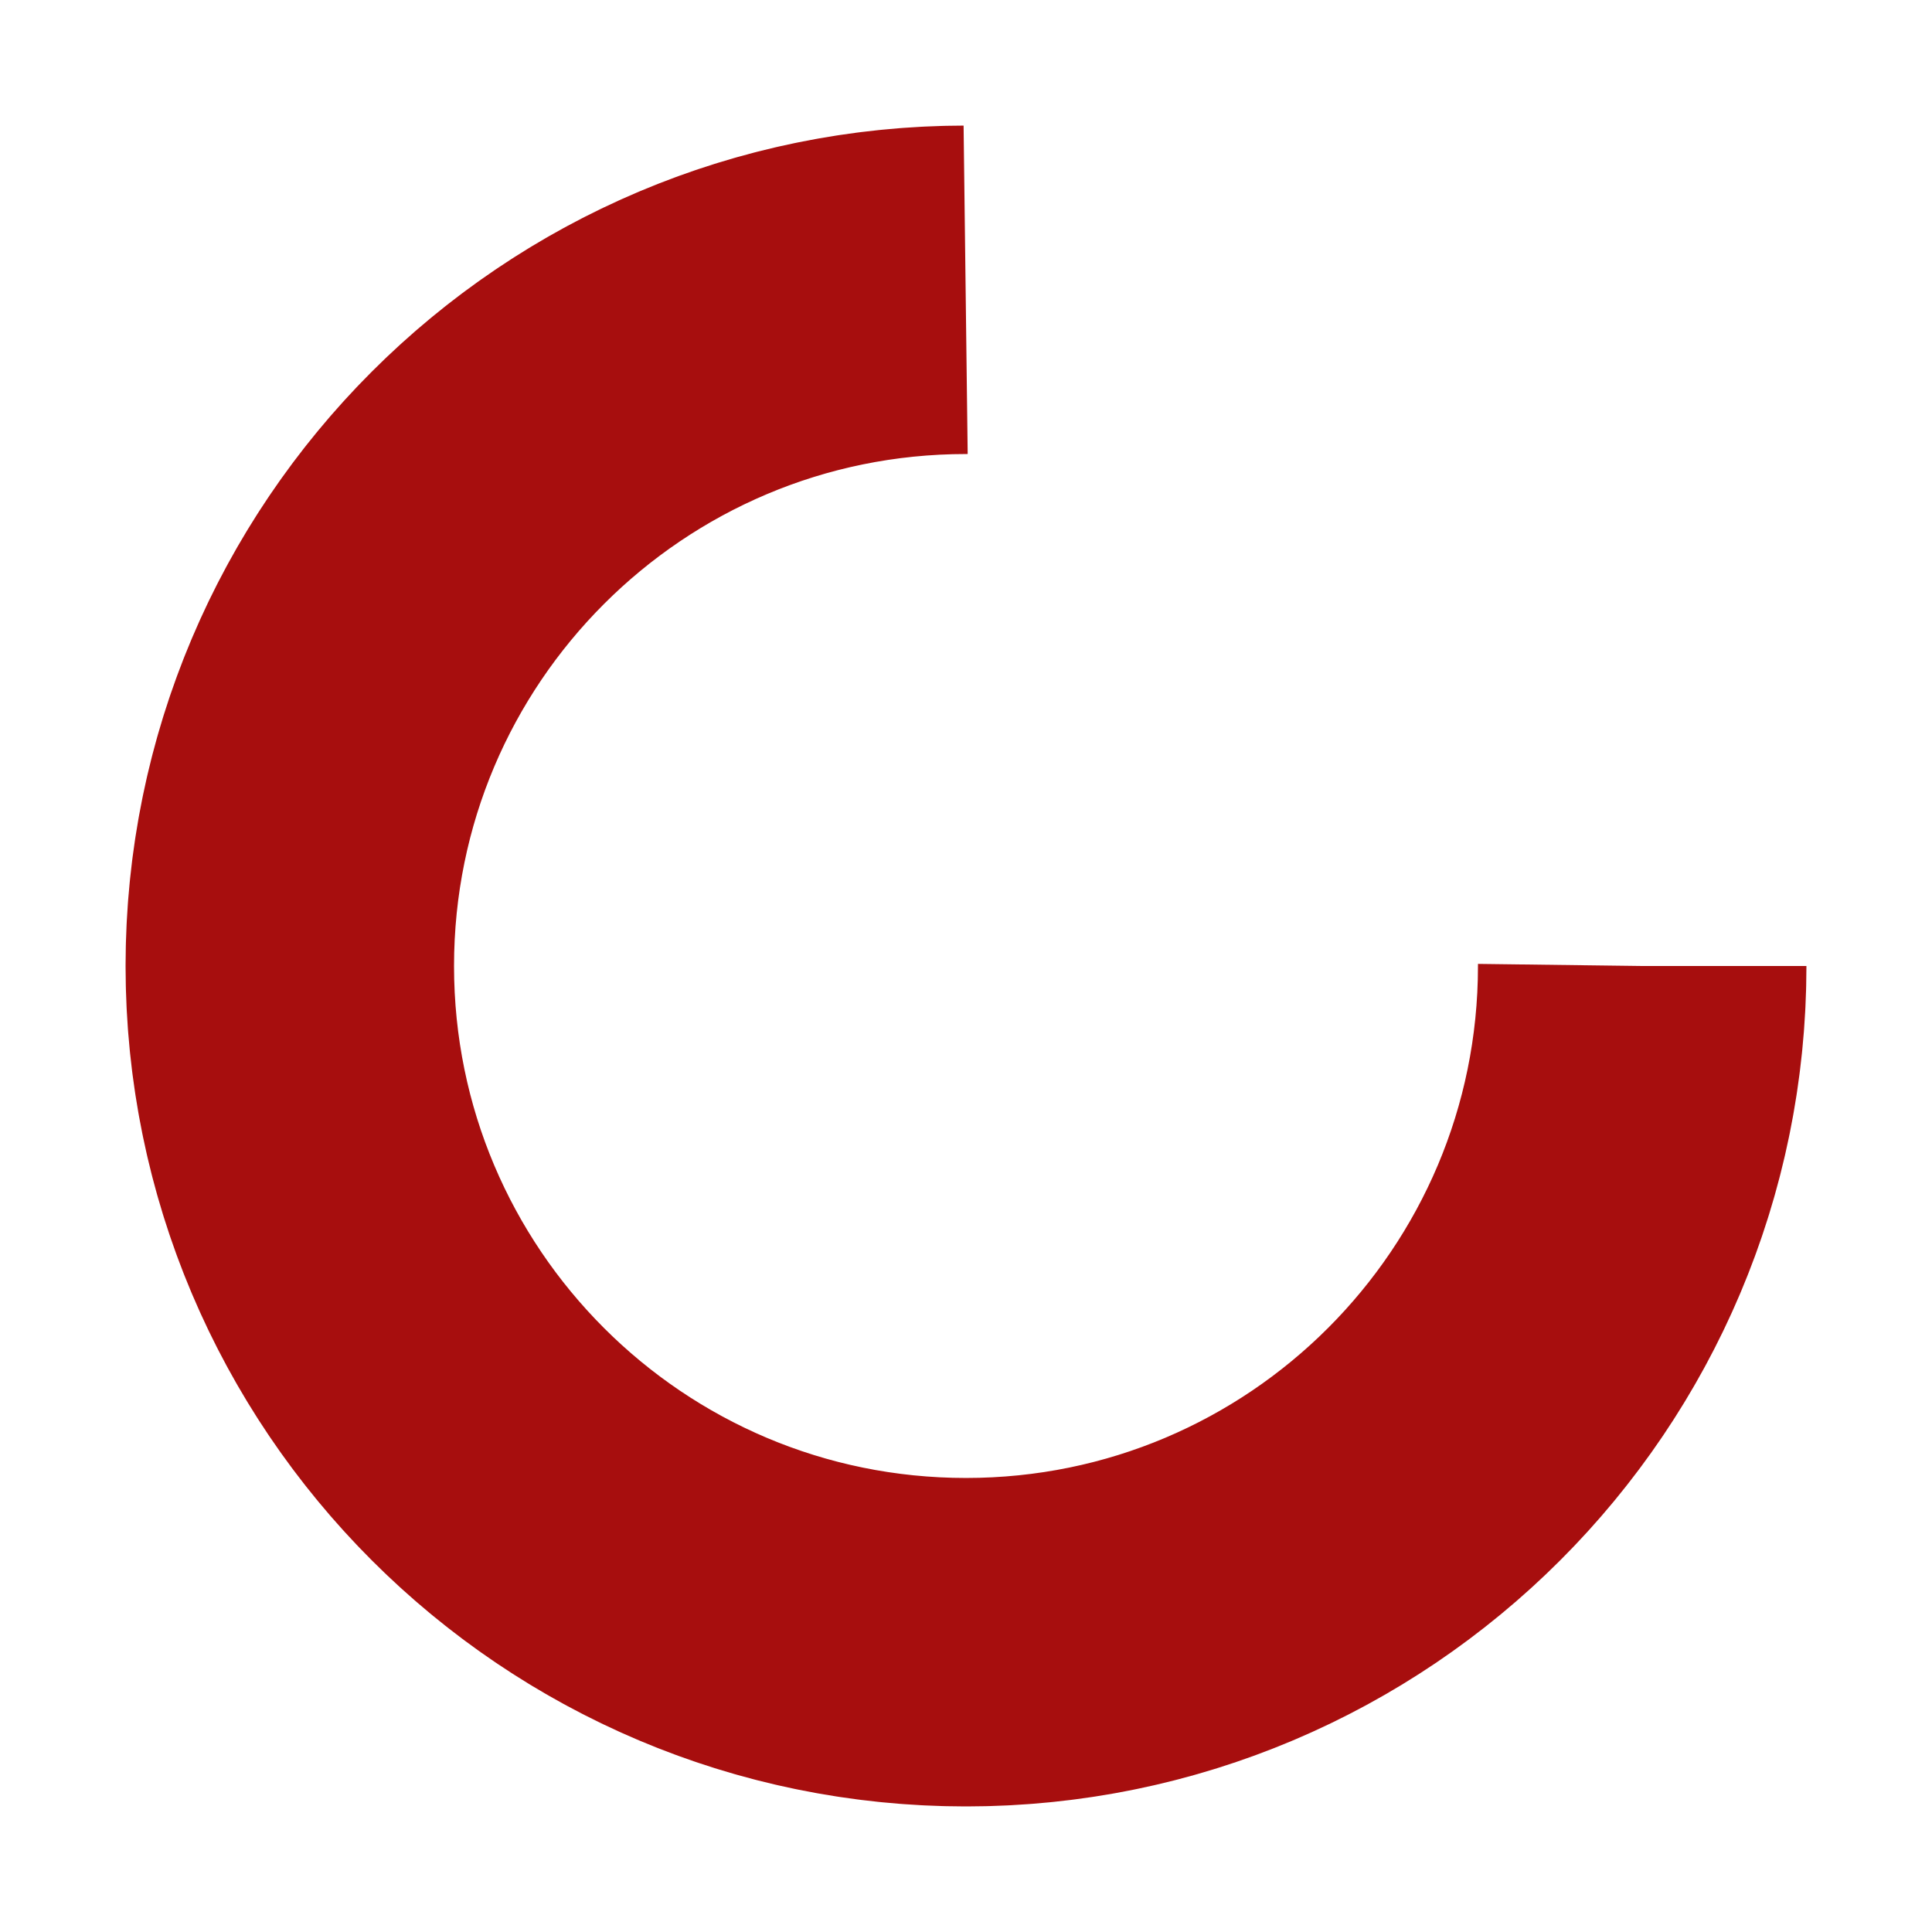
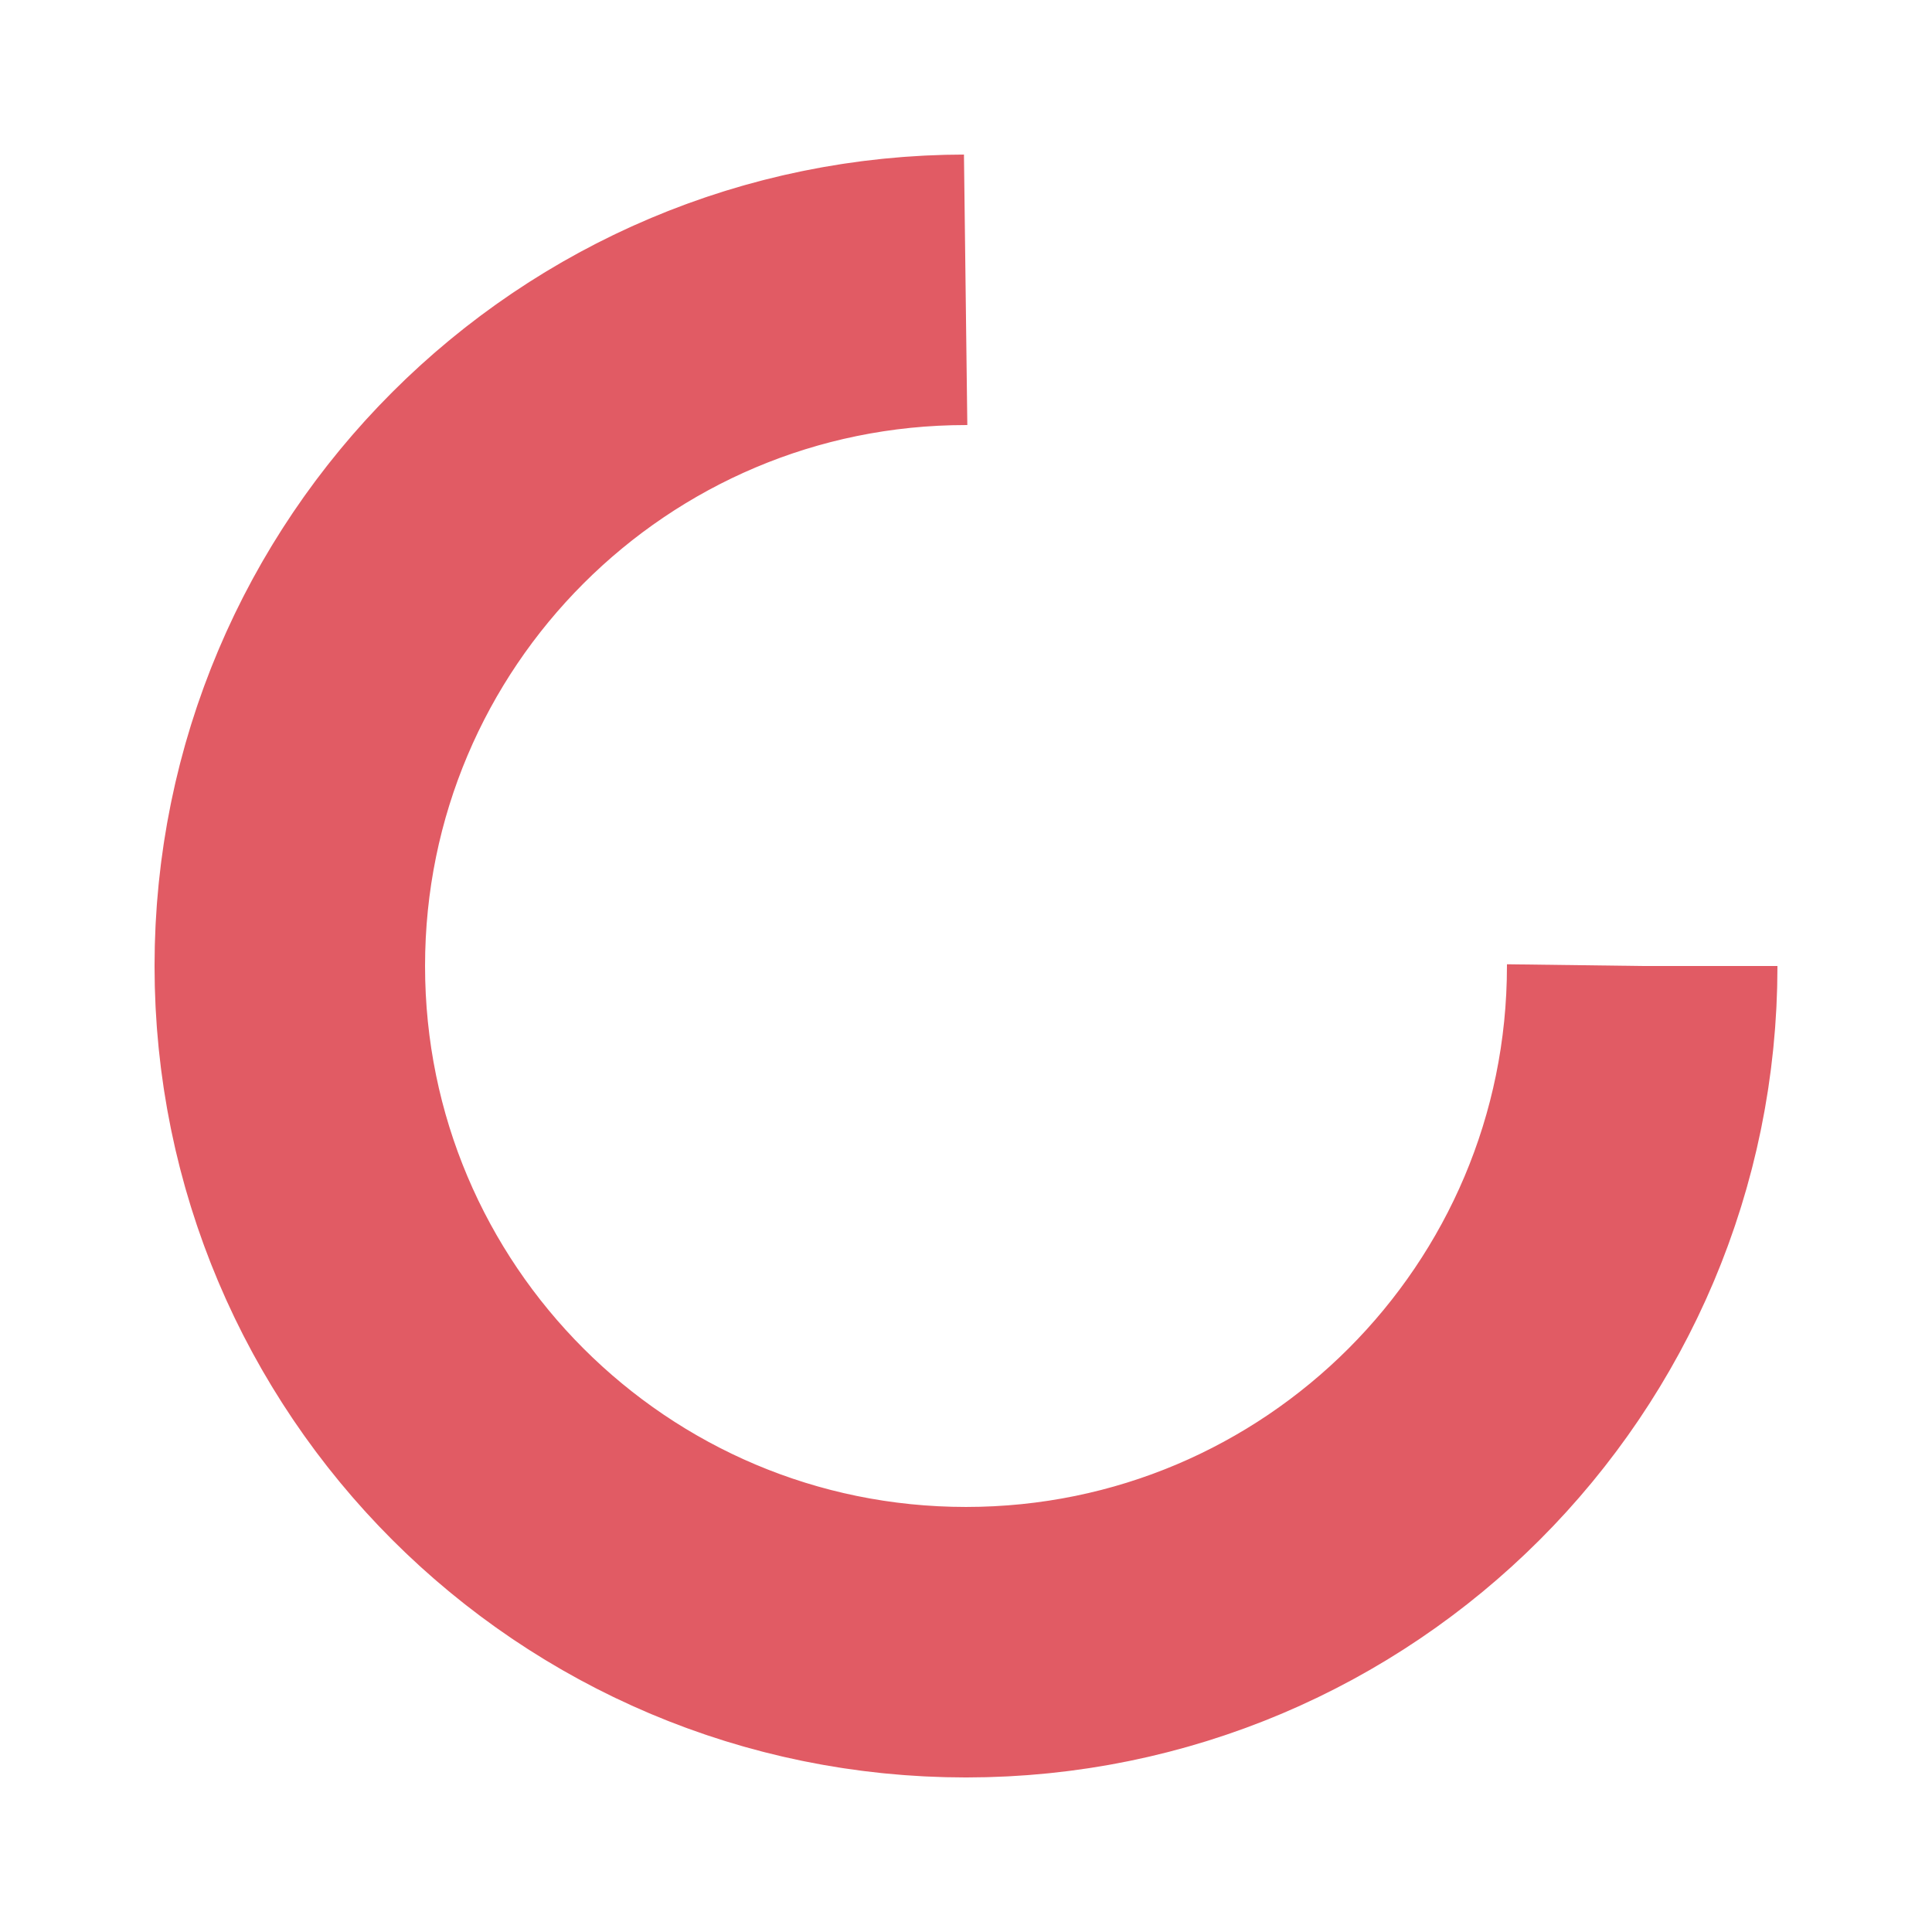
- <svg xmlns="http://www.w3.org/2000/svg" viewBox="0 0 100 100" preserveAspectRatio="xMidYMid" width="100" height="100" style="shape-rendering: auto; display: block; background: transparent;">
-   <g>
-     <circle stroke-dasharray="164.934 56.978" r="35" stroke-width="17" stroke="#a70e0e" fill="none" cy="50" cx="50">
-       <animateTransform keyTimes="0;1" values="0 50 50;360 50 50" dur="1s" repeatCount="indefinite" type="rotate" attributeName="transform" />
-     </circle>
-     <g />
-   </g>
+ <svg xmlns="http://www.w3.org/2000/svg" preserveAspectRatio="xMidYMid" width="100" height="100" style="background:rgb(255, 255, 255)">
+   <circle stroke-dasharray="164.934 56.978" r="35" stroke-width="14" stroke="#e15b64" fill="none" cy="50" cx="50">
+     <animateTransform keyTimes="0;1" values="0 50 50;360 50 50" dur="1s" repeatCount="indefinite" type="rotate" attributeName="transform" />
+   </circle>
</svg>
